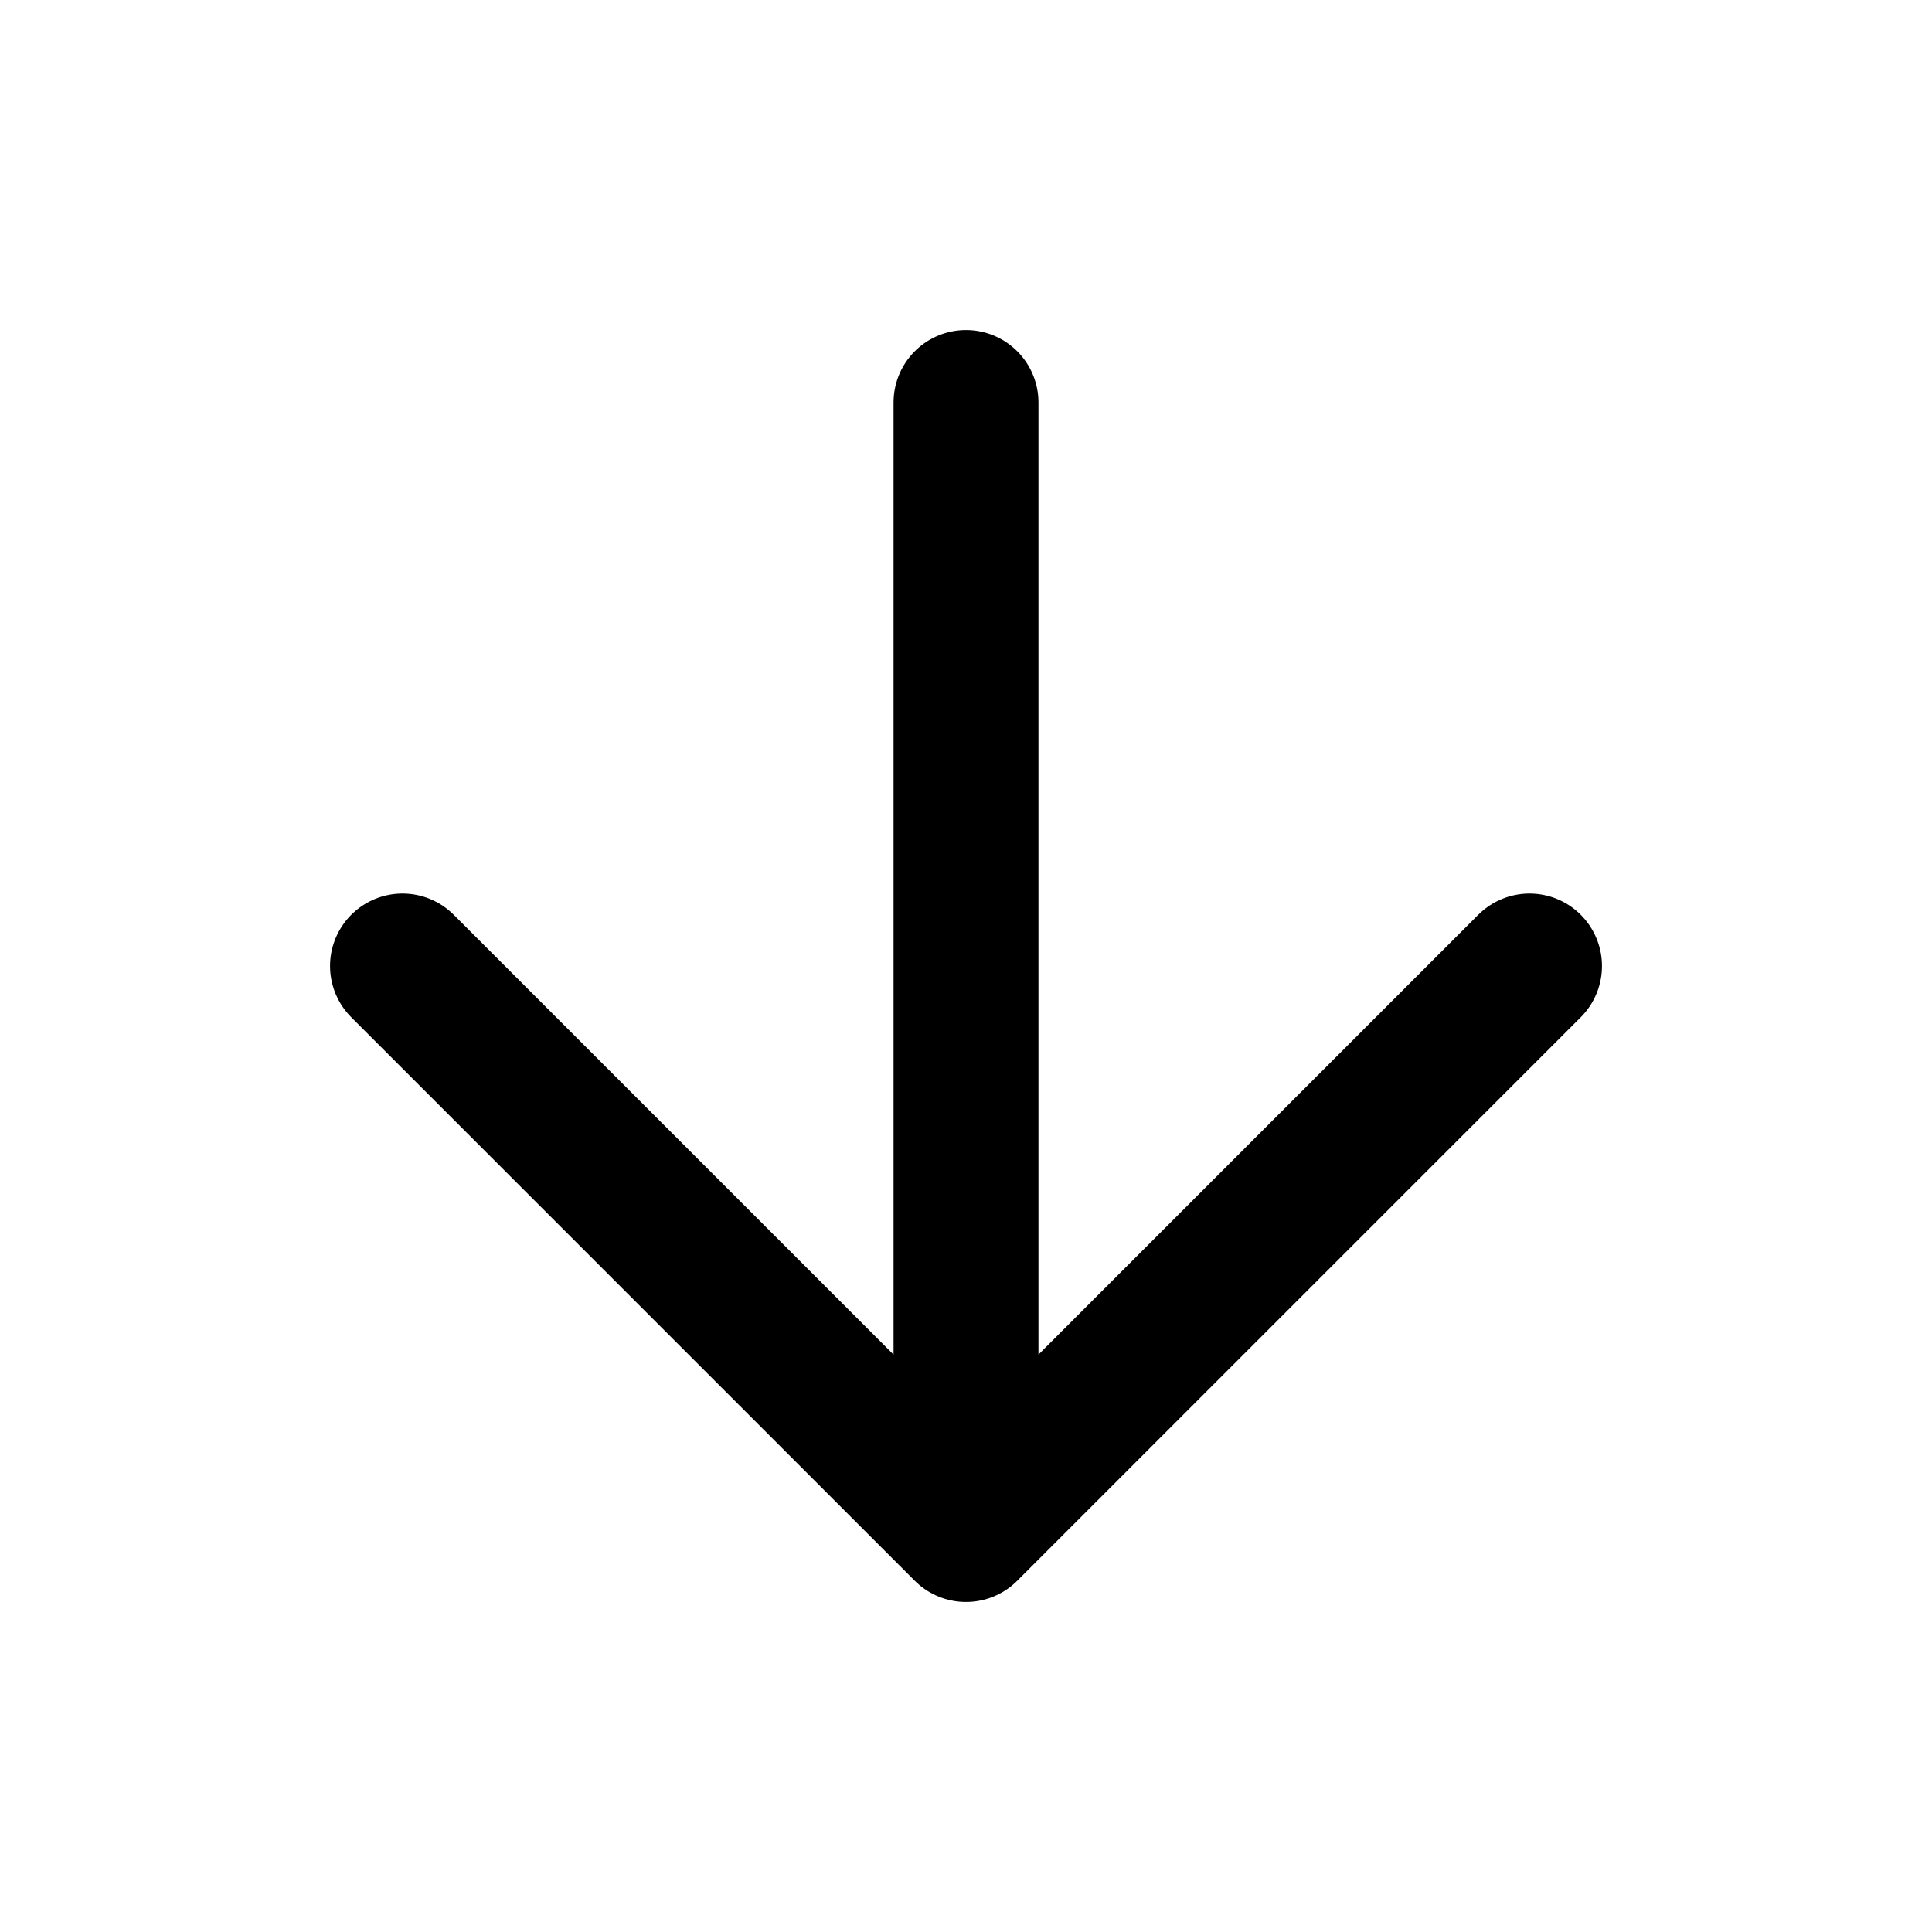
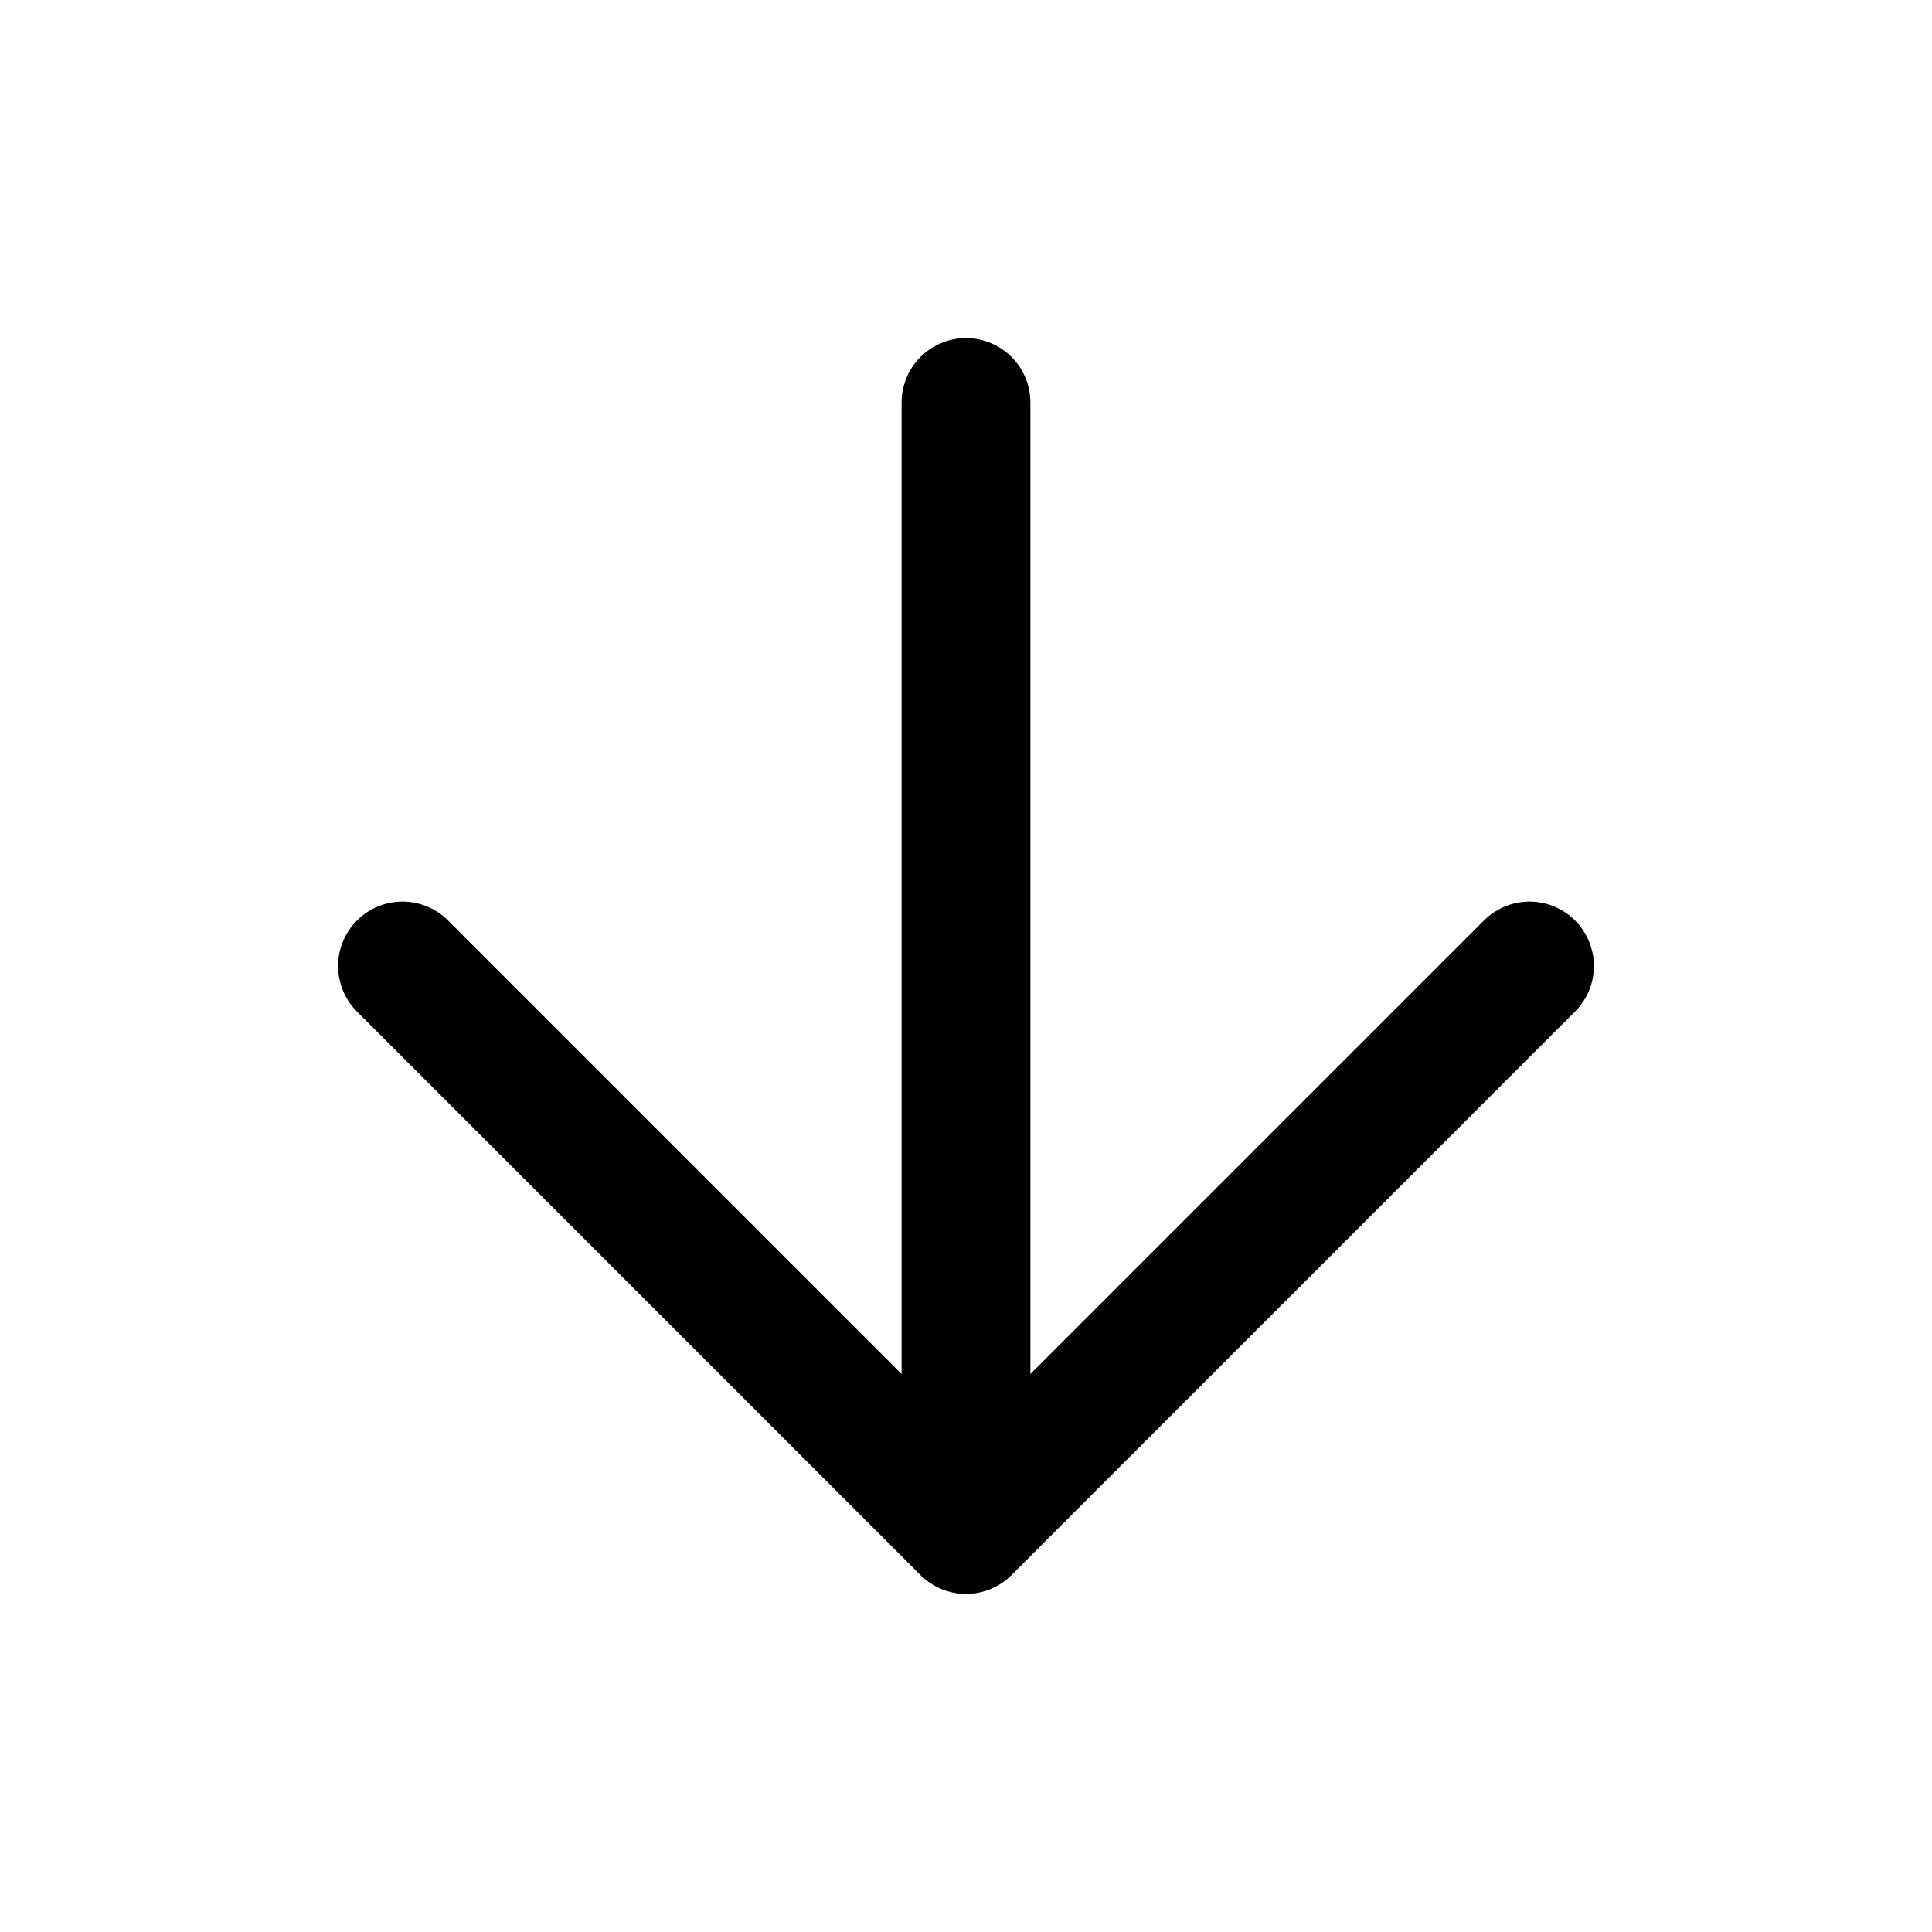
- <svg xmlns="http://www.w3.org/2000/svg" width="24" height="24" viewBox="0 0 24 24" fill="none" stroke="currentColor" stroke-width="1.8" stroke-linecap="round" stroke-linejoin="round">
+ <svg xmlns="http://www.w3.org/2000/svg" width="24" height="24" viewBox="0 0 24 24" fill="none" stroke="currentColor" stroke-width="1.6" stroke-linecap="round" stroke-linejoin="round">
  <path d="M12 5v14m7-7-7 7-7-7" />
</svg>
